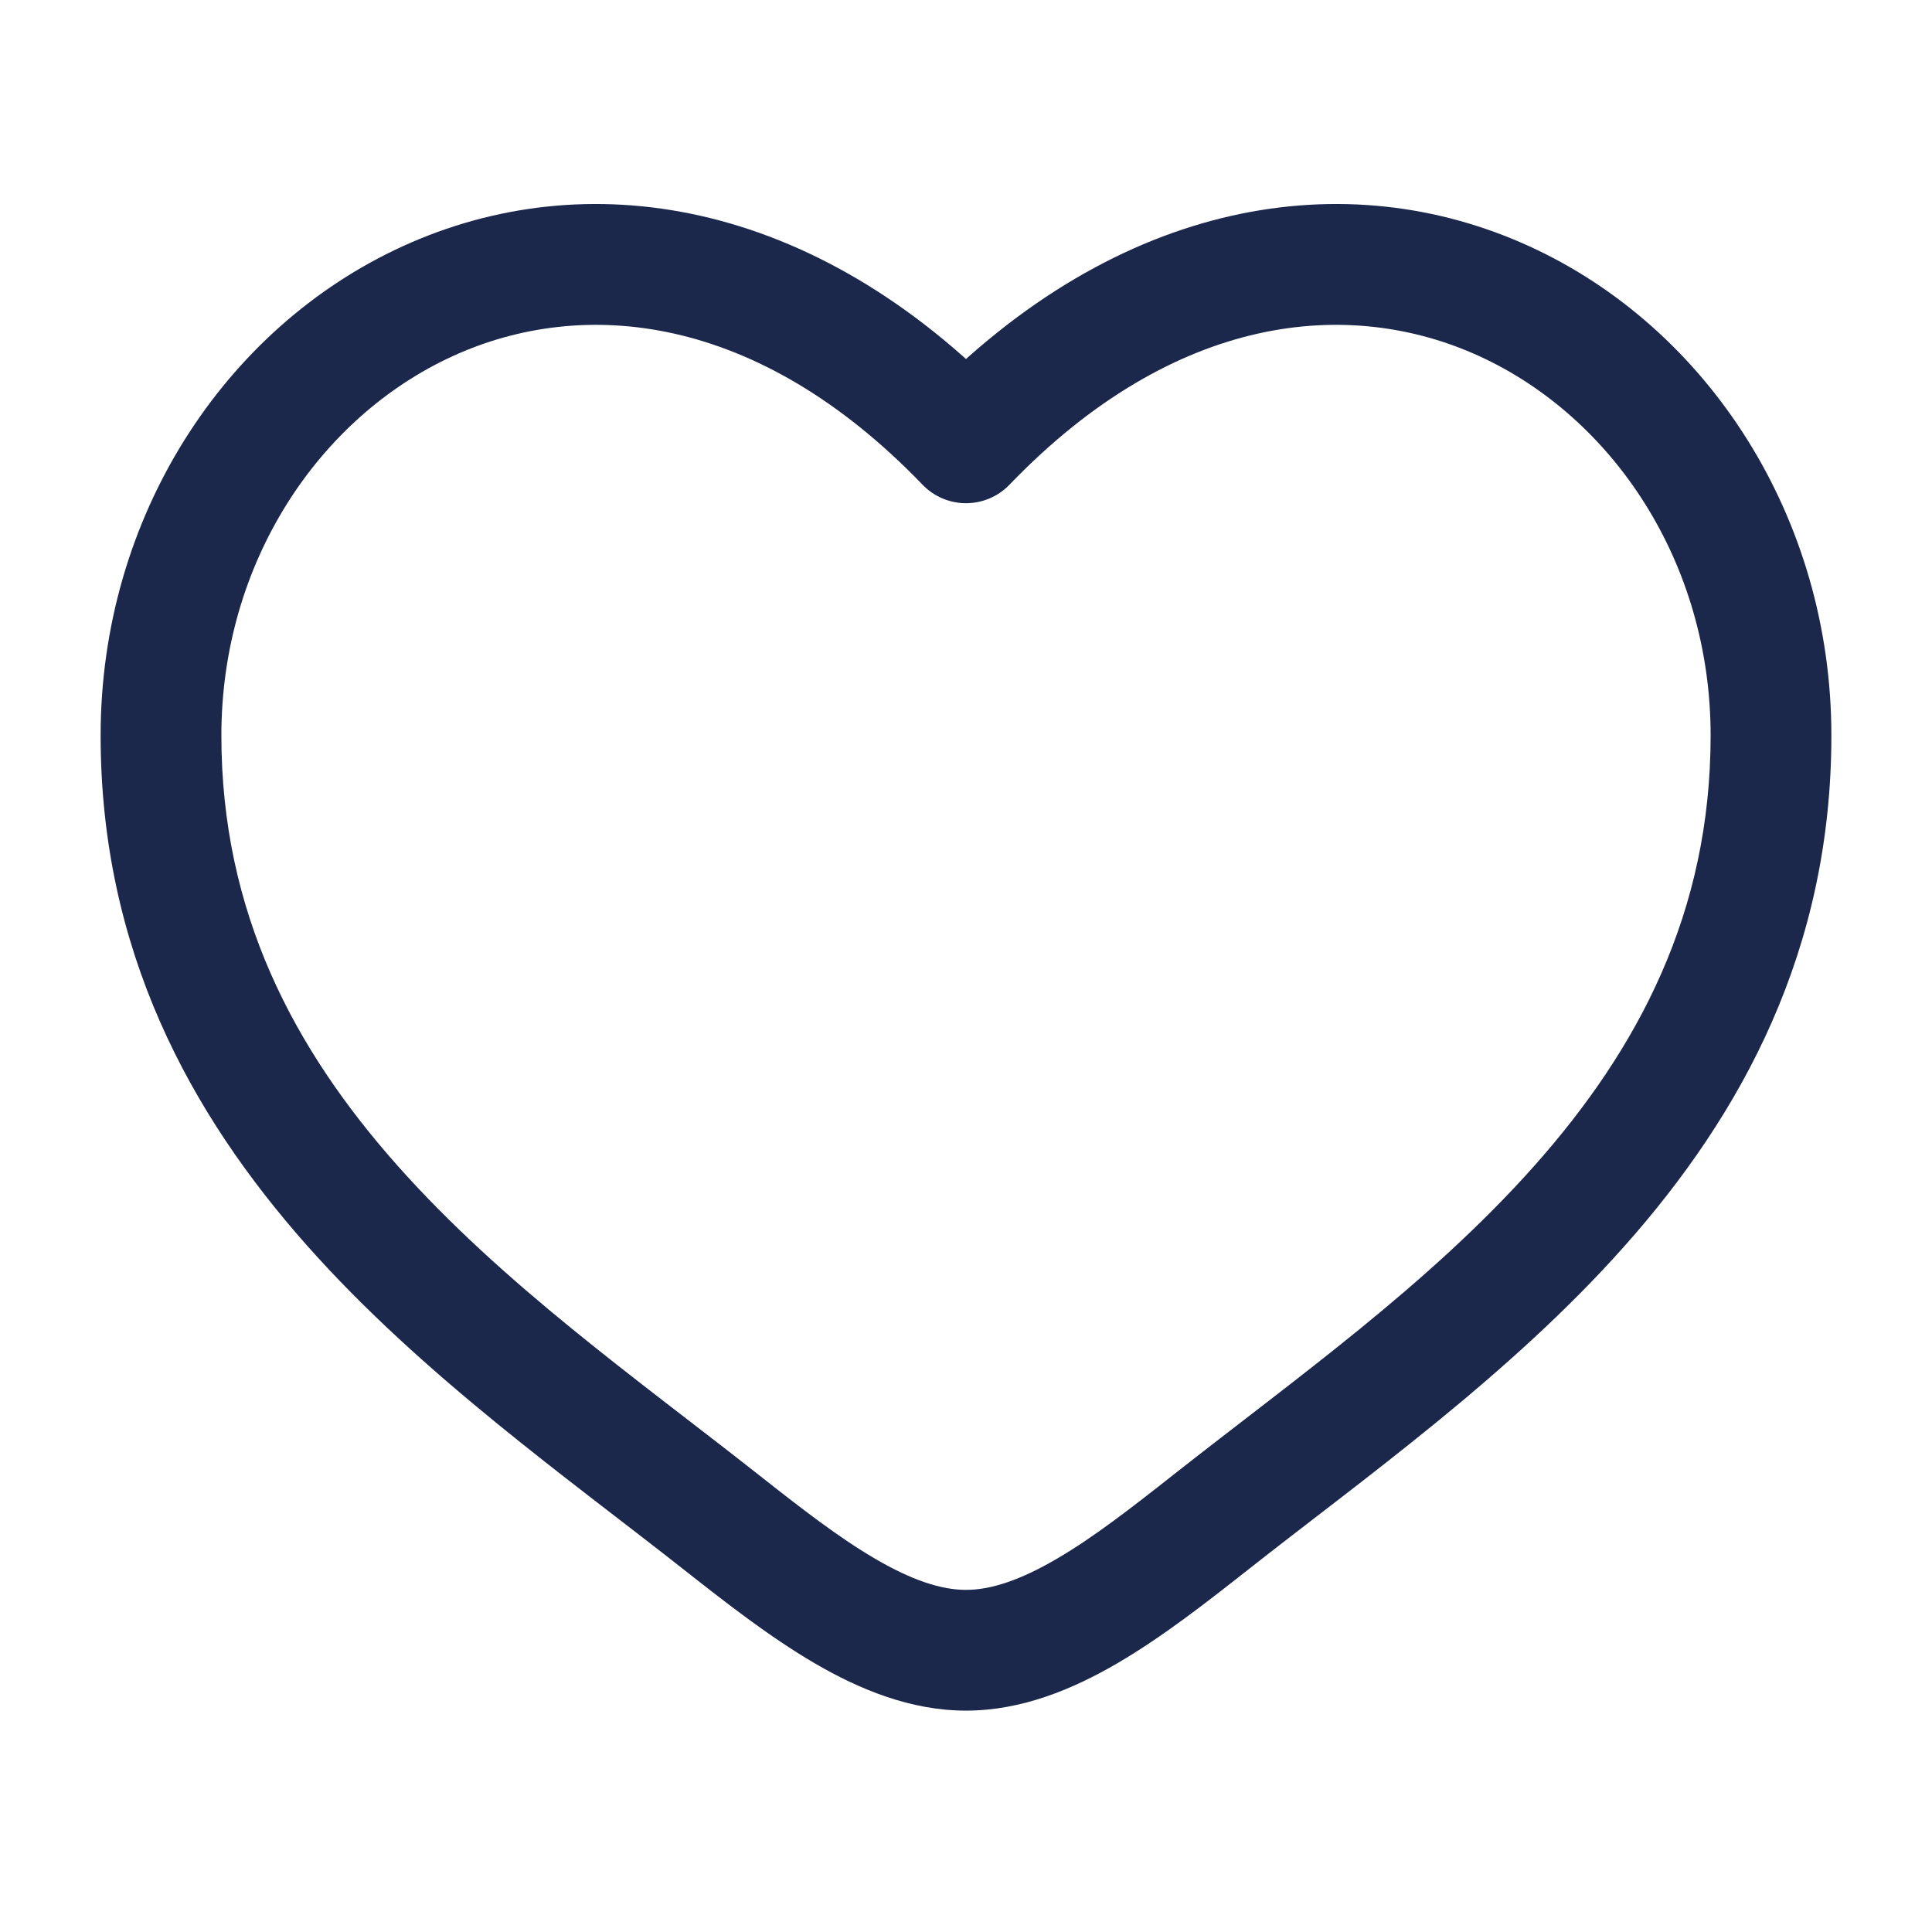
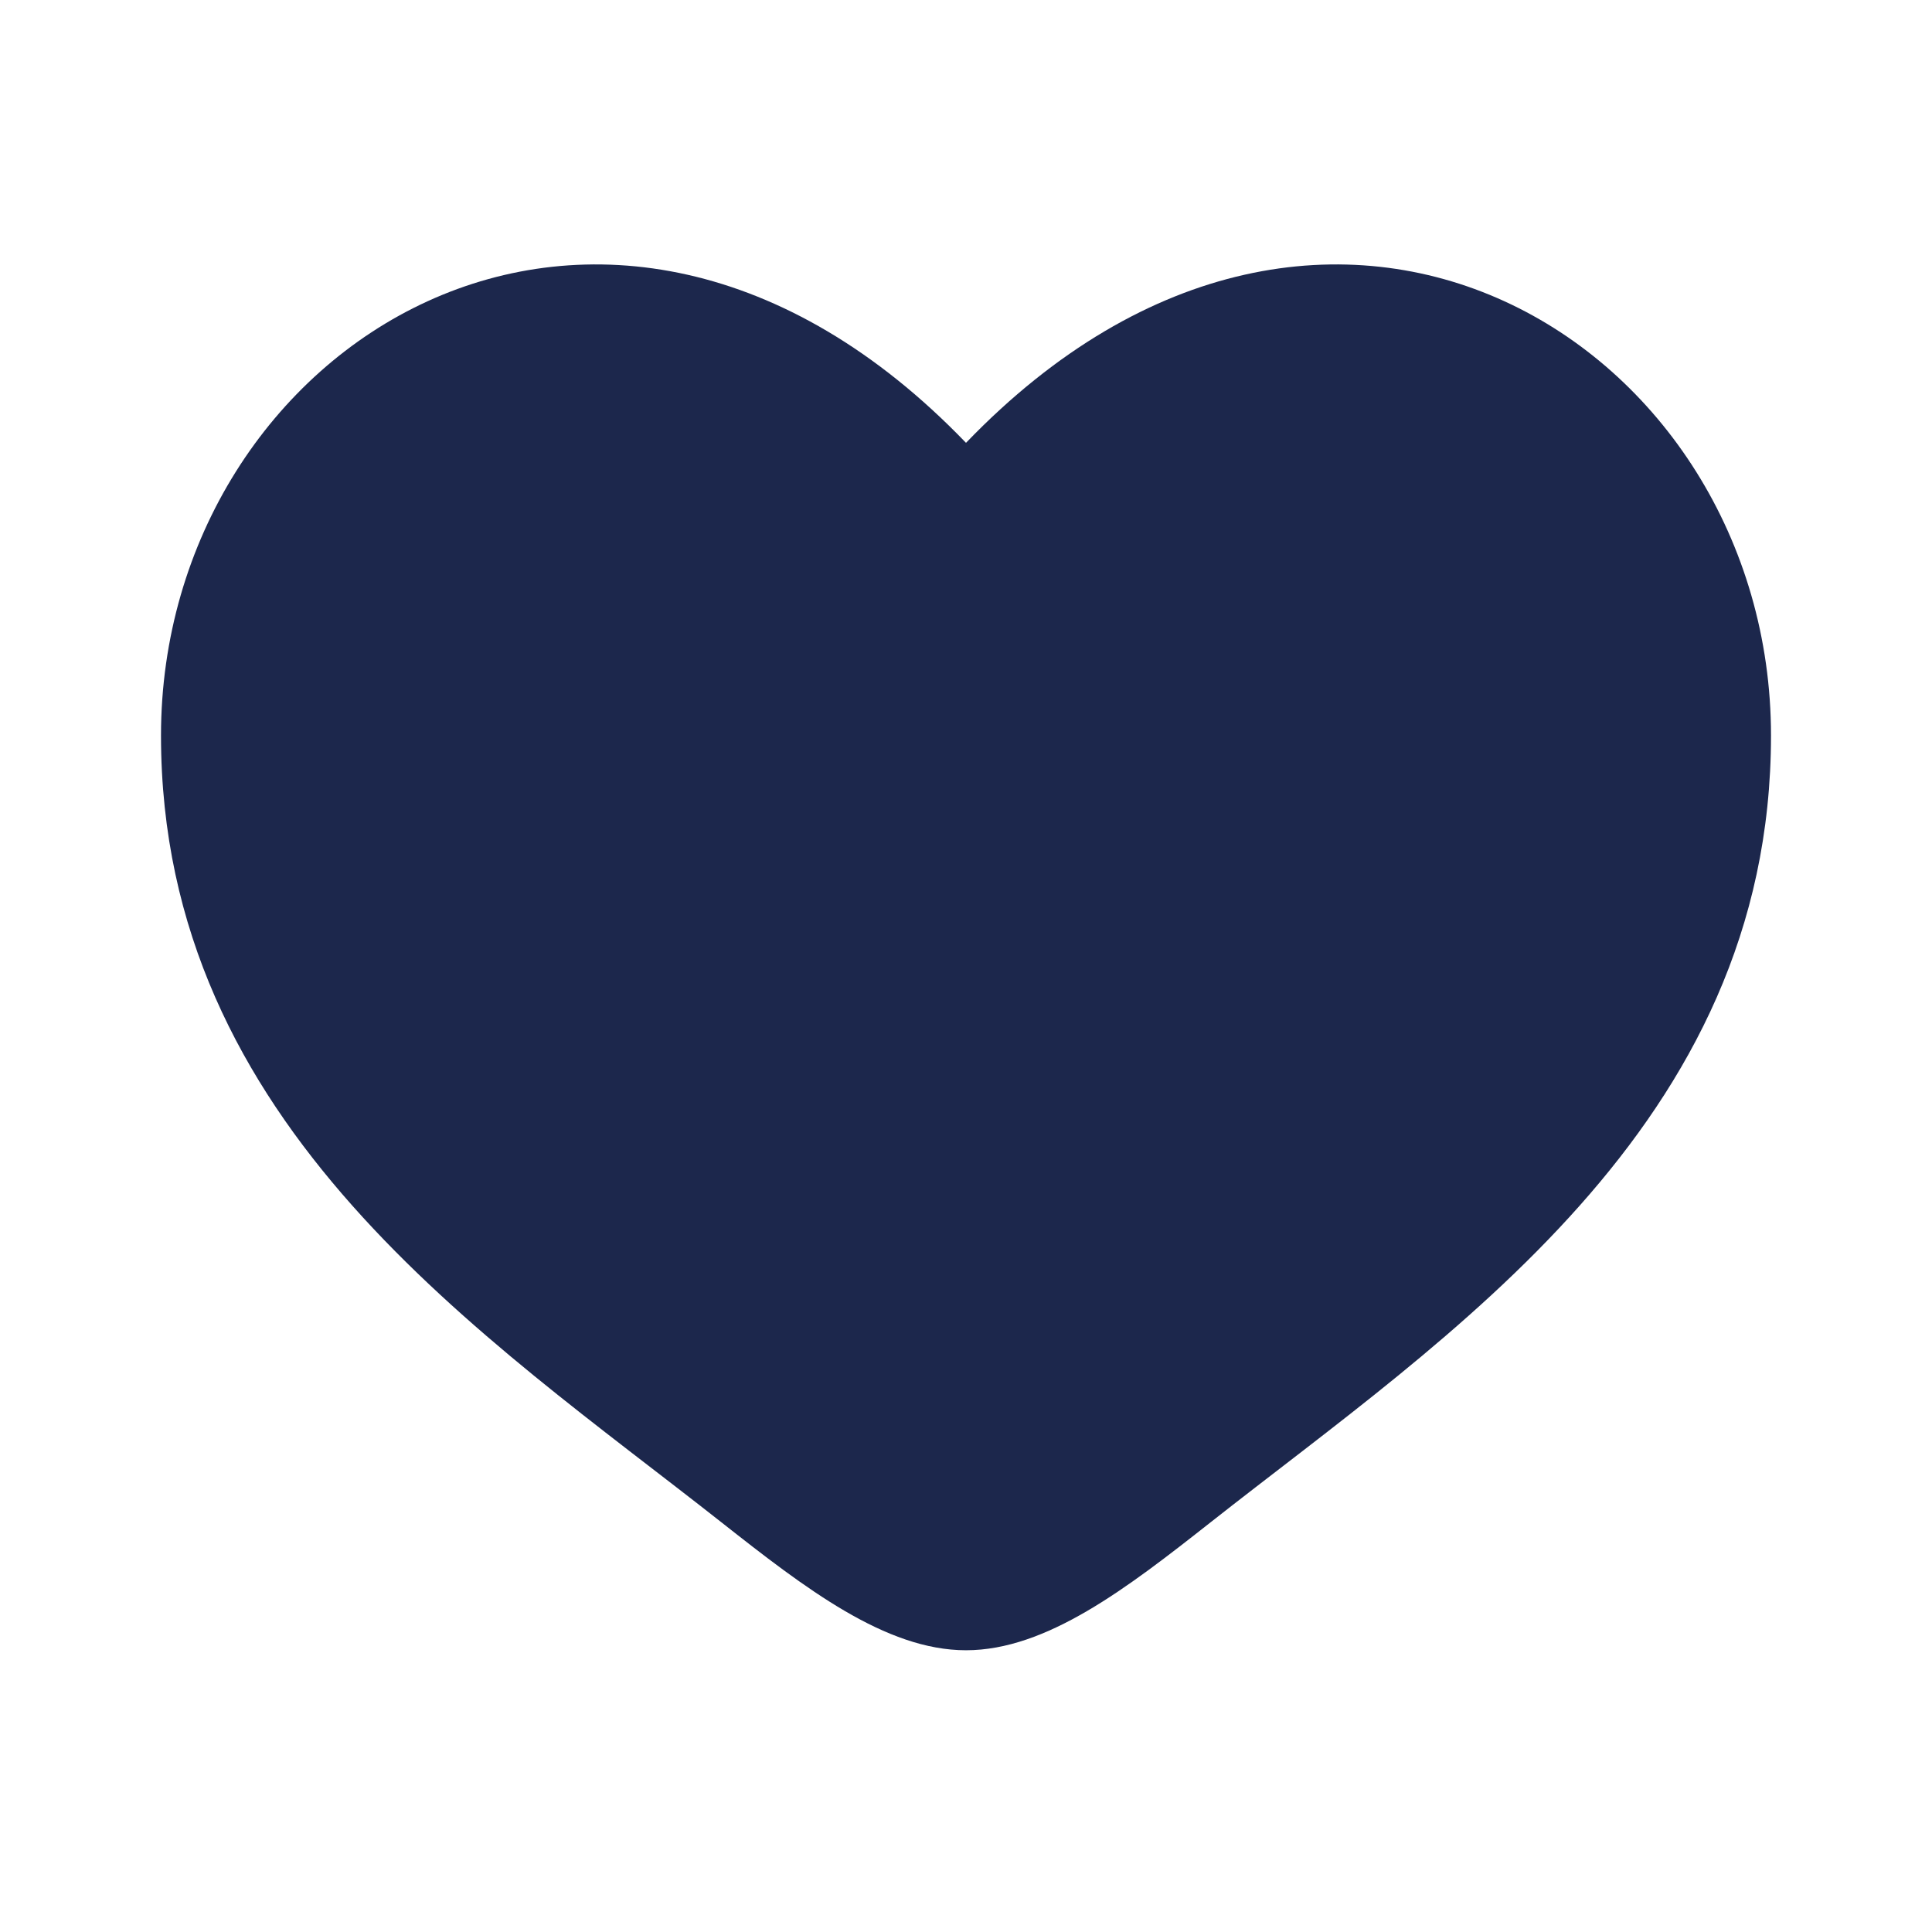
<svg xmlns="http://www.w3.org/2000/svg" width="800px" height="800px" viewBox="0 0 24 24" fill="none">
-   <path d="M8.962 18.911L9.426 18.322L8.962 18.911ZM12 5.501L11.46 6.021C11.601 6.168 11.796 6.251 12 6.251C12.204 6.251 12.399 6.168 12.54 6.021L12 5.501ZM15.038 18.911L15.503 19.5L15.038 18.911ZM9.426 18.322C7.91 17.127 6.253 15.96 4.938 14.48C3.649 13.028 2.75 11.335 2.75 9.137H1.25C1.25 11.803 2.361 13.836 3.817 15.476C5.247 17.087 7.071 18.375 8.497 19.5L9.426 18.322ZM2.75 9.137C2.75 6.986 3.965 5.183 5.624 4.424C7.236 3.687 9.402 3.883 11.46 6.021L12.54 4.981C10.098 2.444 7.264 2.025 5.001 3.06C2.785 4.073 1.25 6.425 1.25 9.137H2.75ZM8.497 19.5C9.01 19.904 9.56 20.334 10.117 20.66C10.674 20.985 11.31 21.25 12 21.25V19.75C11.69 19.75 11.326 19.629 10.874 19.365C10.421 19.101 9.952 18.737 9.426 18.322L8.497 19.5ZM15.503 19.5C16.929 18.375 18.753 17.087 20.183 15.476C21.64 13.836 22.75 11.803 22.75 9.137H21.25C21.25 11.335 20.351 13.028 19.062 14.48C17.747 15.96 16.09 17.127 14.574 18.322L15.503 19.5ZM22.75 9.137C22.75 6.425 21.215 4.073 18.999 3.06C16.736 2.025 13.902 2.444 11.46 4.981L12.54 6.021C14.598 3.883 16.764 3.687 18.376 4.424C20.035 5.183 21.25 6.986 21.25 9.137H22.75ZM14.574 18.322C14.048 18.737 13.579 19.101 13.126 19.365C12.674 19.629 12.31 19.75 12 19.75V21.25C12.69 21.25 13.326 20.985 13.883 20.66C14.441 20.334 14.99 19.904 15.503 19.5L14.574 18.322Z" fill="#1C274C" />
+   <path d="M2 9.137C2 14 6.019 16.591 8.962 18.911C10 19.729 11 20.5 12 20.5C13 20.5 14 19.729 15.038 18.911C17.981 16.591 22 14 22 9.137C22 4.274 16.5 0.825 12 5.501C7.5 0.825 2 4.274 2 9.137Z" fill="#1C274C" />
</svg>
